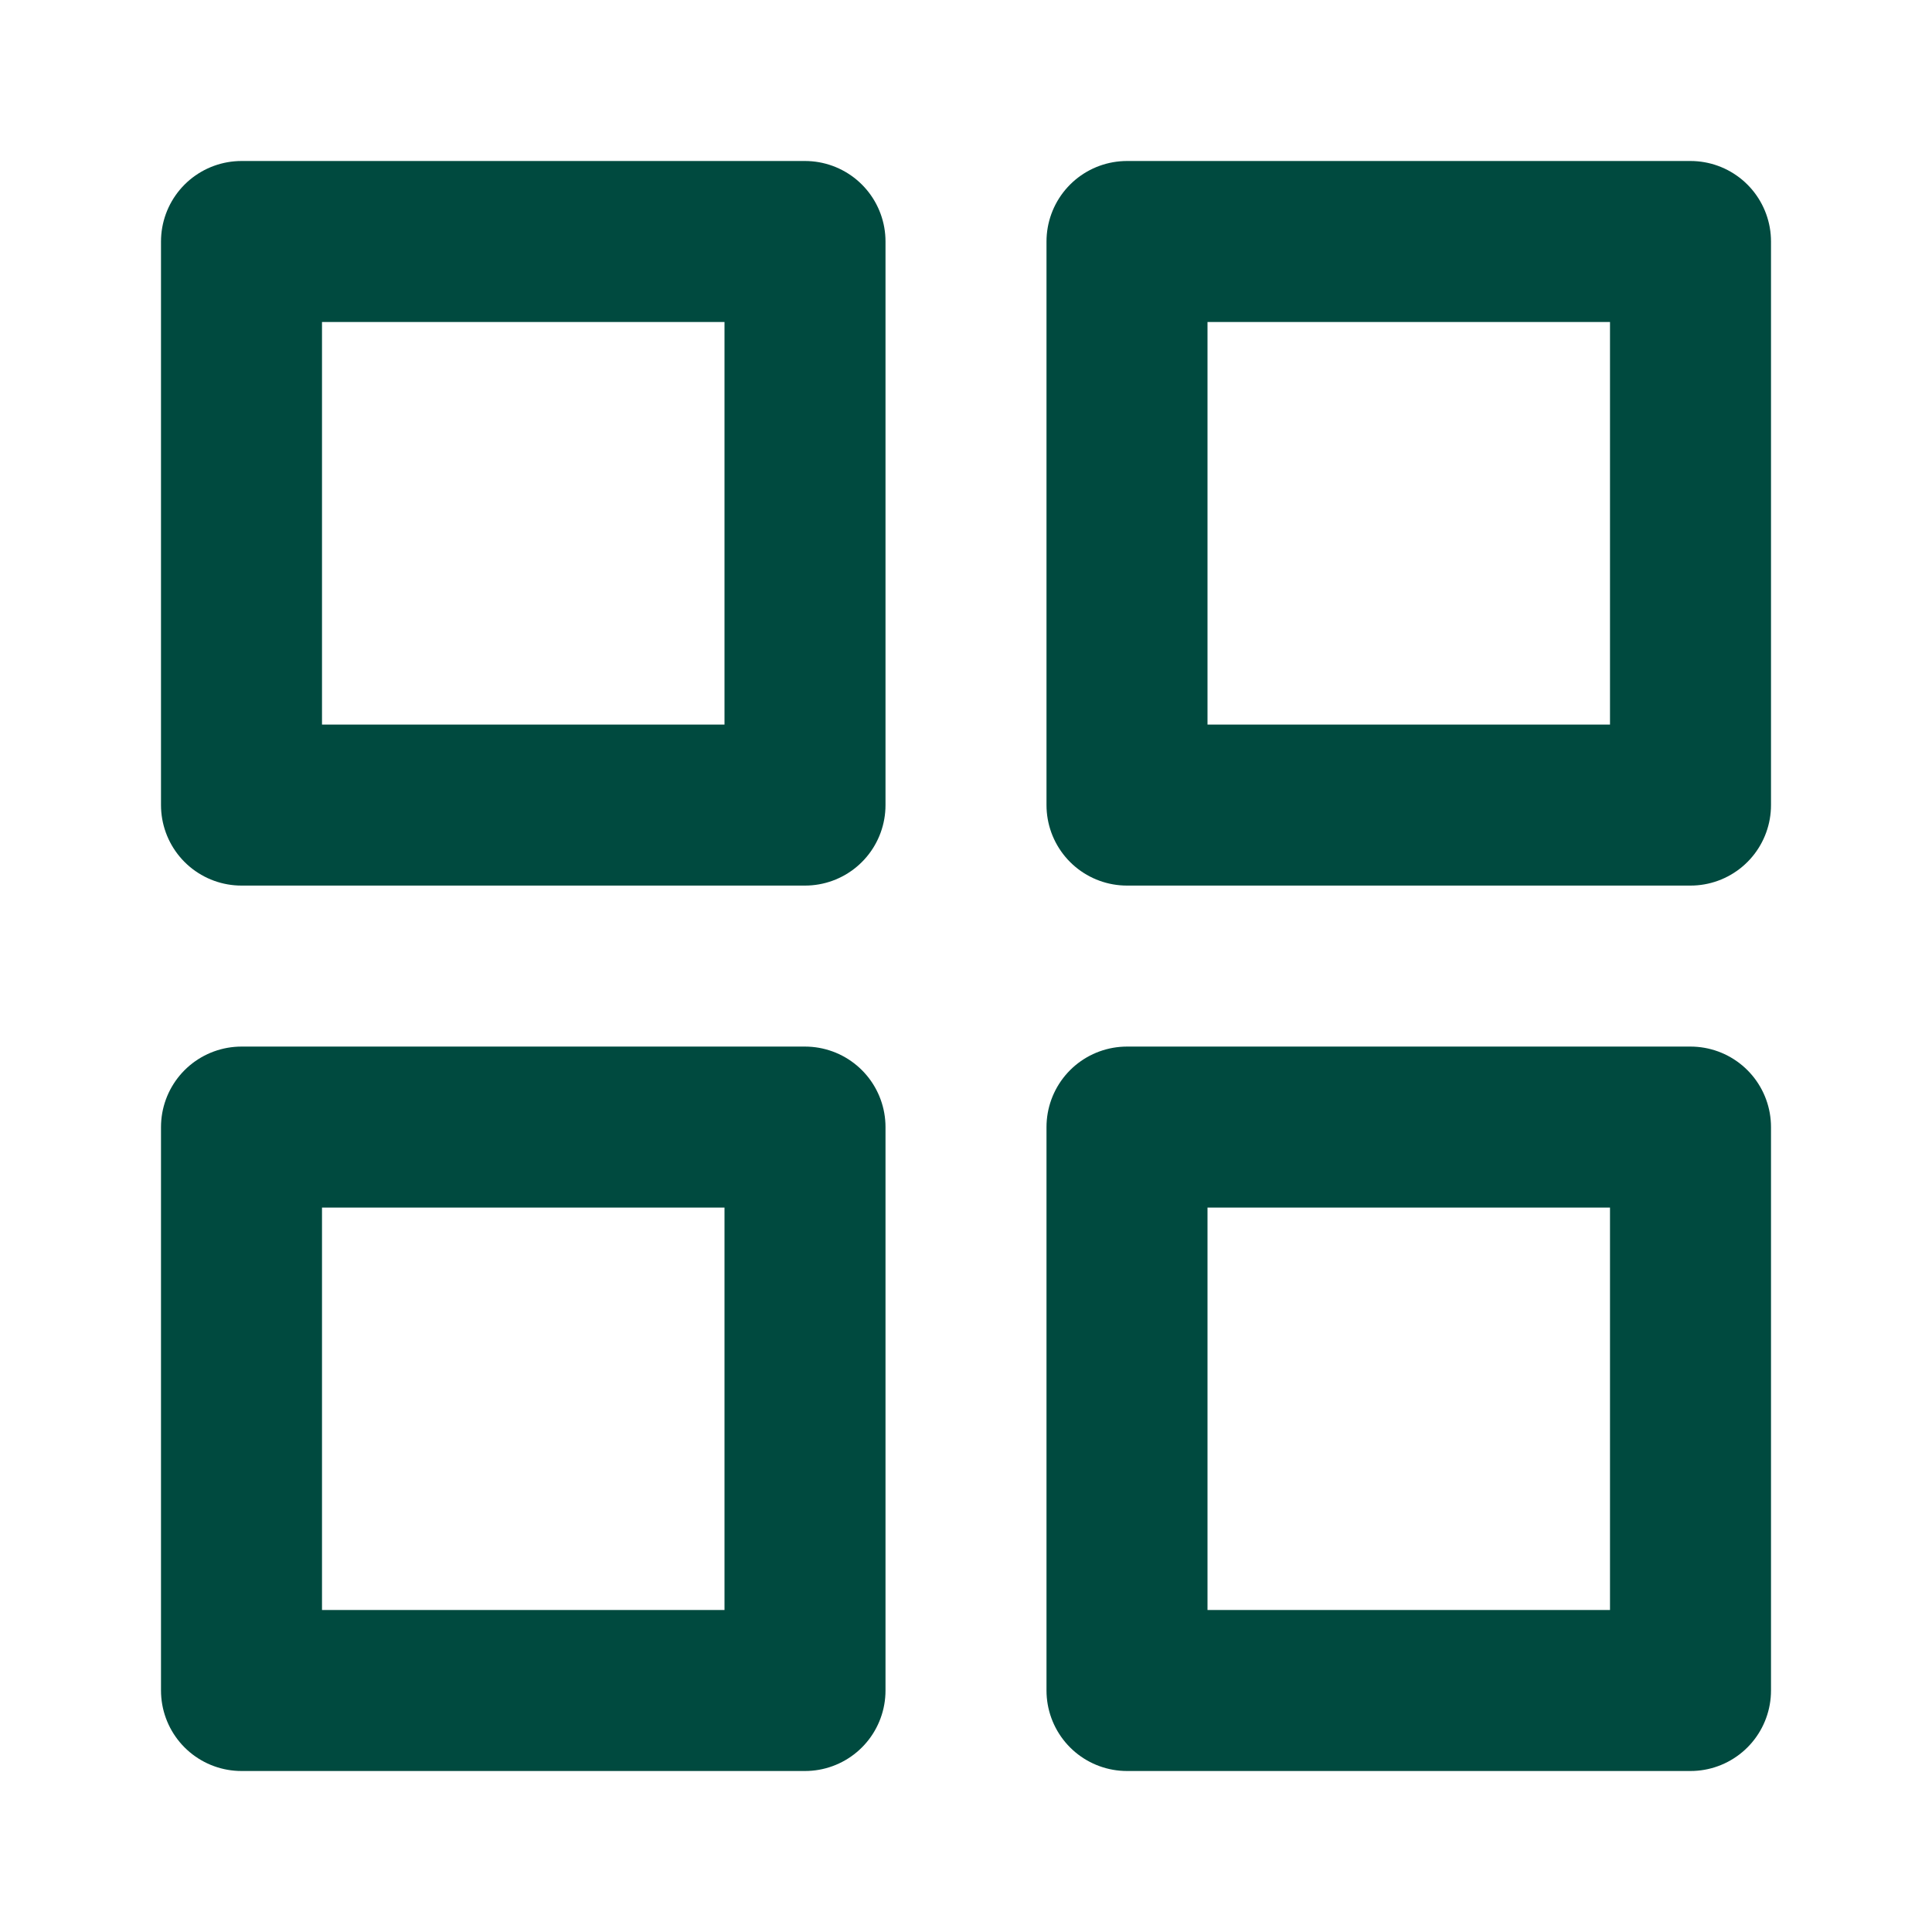
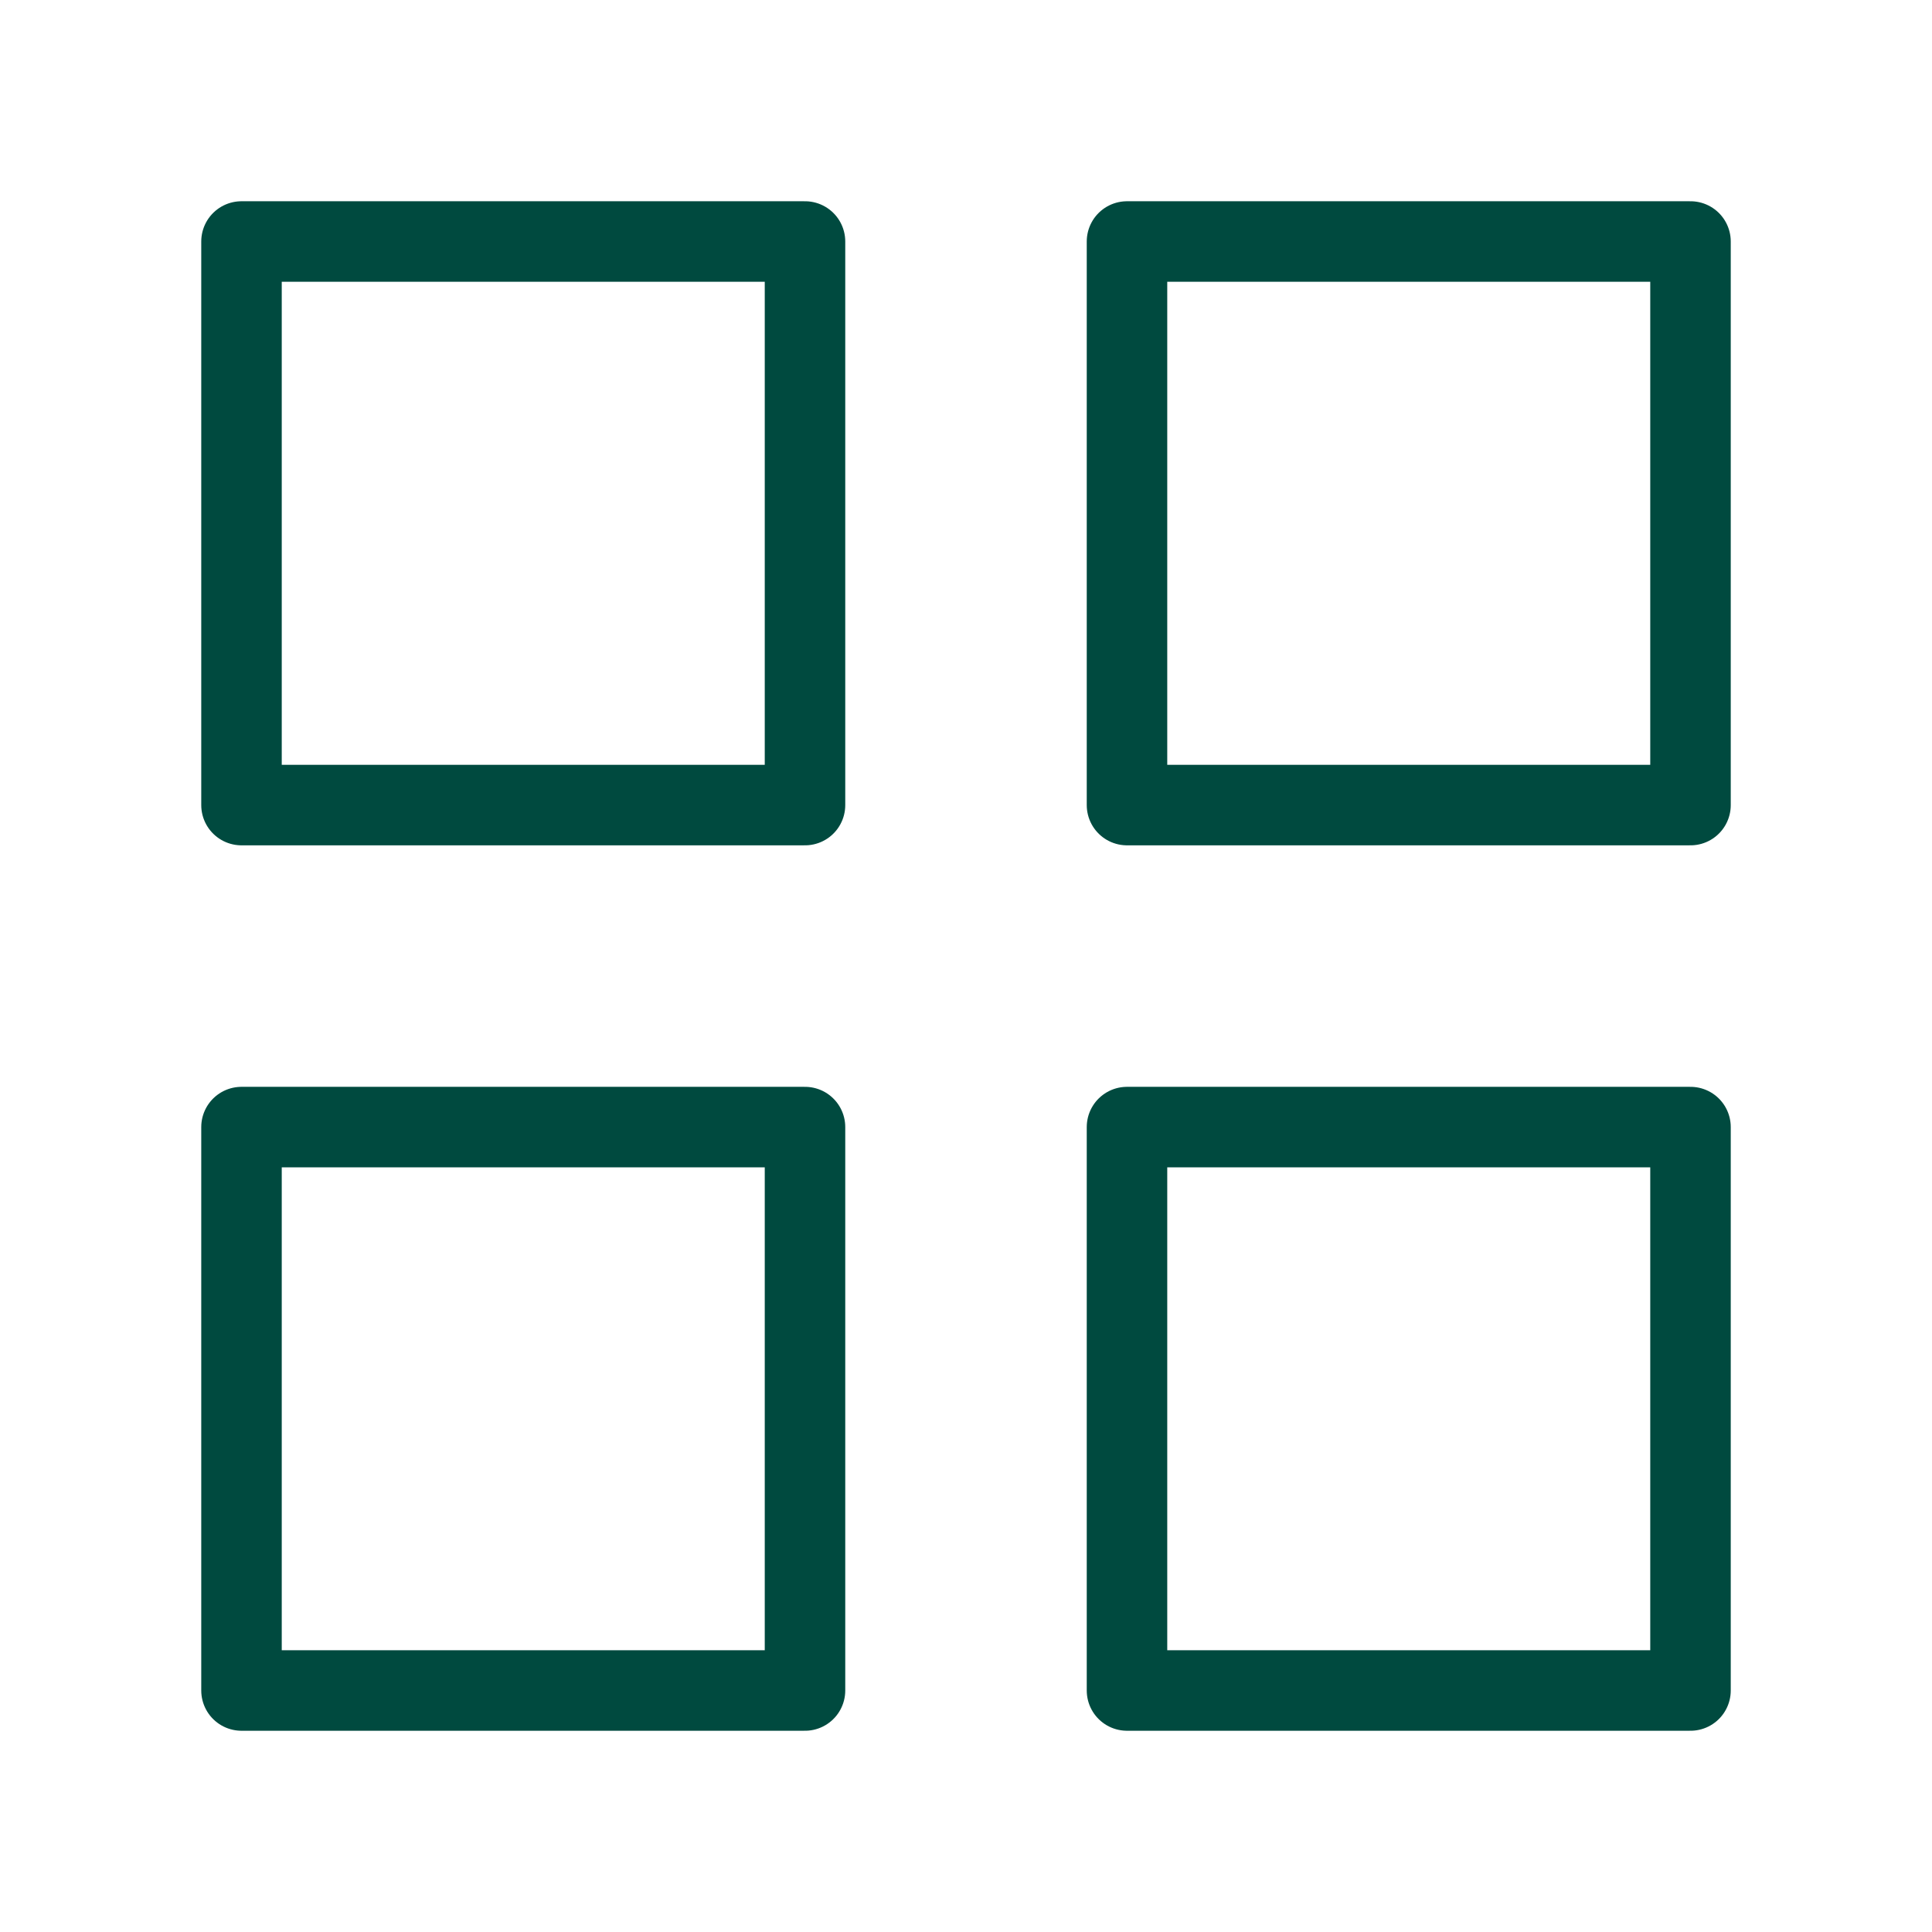
<svg xmlns="http://www.w3.org/2000/svg" width="24" height="24" viewBox="0 0 24 24" fill="none">
-   <path d="M21 14.001H14V21H21V14.001Z" stroke="#004A3F" stroke-width="2" stroke-linecap="round" stroke-linejoin="round" />
-   <path d="M10 14.001H3V21H10V14.001Z" stroke="#004A3F" stroke-width="2" stroke-linecap="round" stroke-linejoin="round" />
-   <path d="M21 3H14V10.001H21V3Z" stroke="#004A3F" stroke-width="2" stroke-linecap="round" stroke-linejoin="round" />
-   <path d="M10 3H3V10.001H10V3Z" stroke="#004A3F" stroke-width="2" stroke-linecap="round" stroke-linejoin="round" />
+   <path d="M21 14.001H14V21H21V14.001Z" stroke="#004A3F" strokeWidth="2" stroke-linecap="round" stroke-linejoin="round" />
+   <path d="M10 14.001H3V21H10V14.001Z" stroke="#004A3F" strokeWidth="2" stroke-linecap="round" stroke-linejoin="round" />
+   <path d="M21 3H14V10.001H21V3Z" stroke="#004A3F" strokeWidth="2" stroke-linecap="round" stroke-linejoin="round" />
+   <path d="M10 3H3V10.001H10V3Z" stroke="#004A3F" strokeWidth="2" stroke-linecap="round" stroke-linejoin="round" />
</svg>
